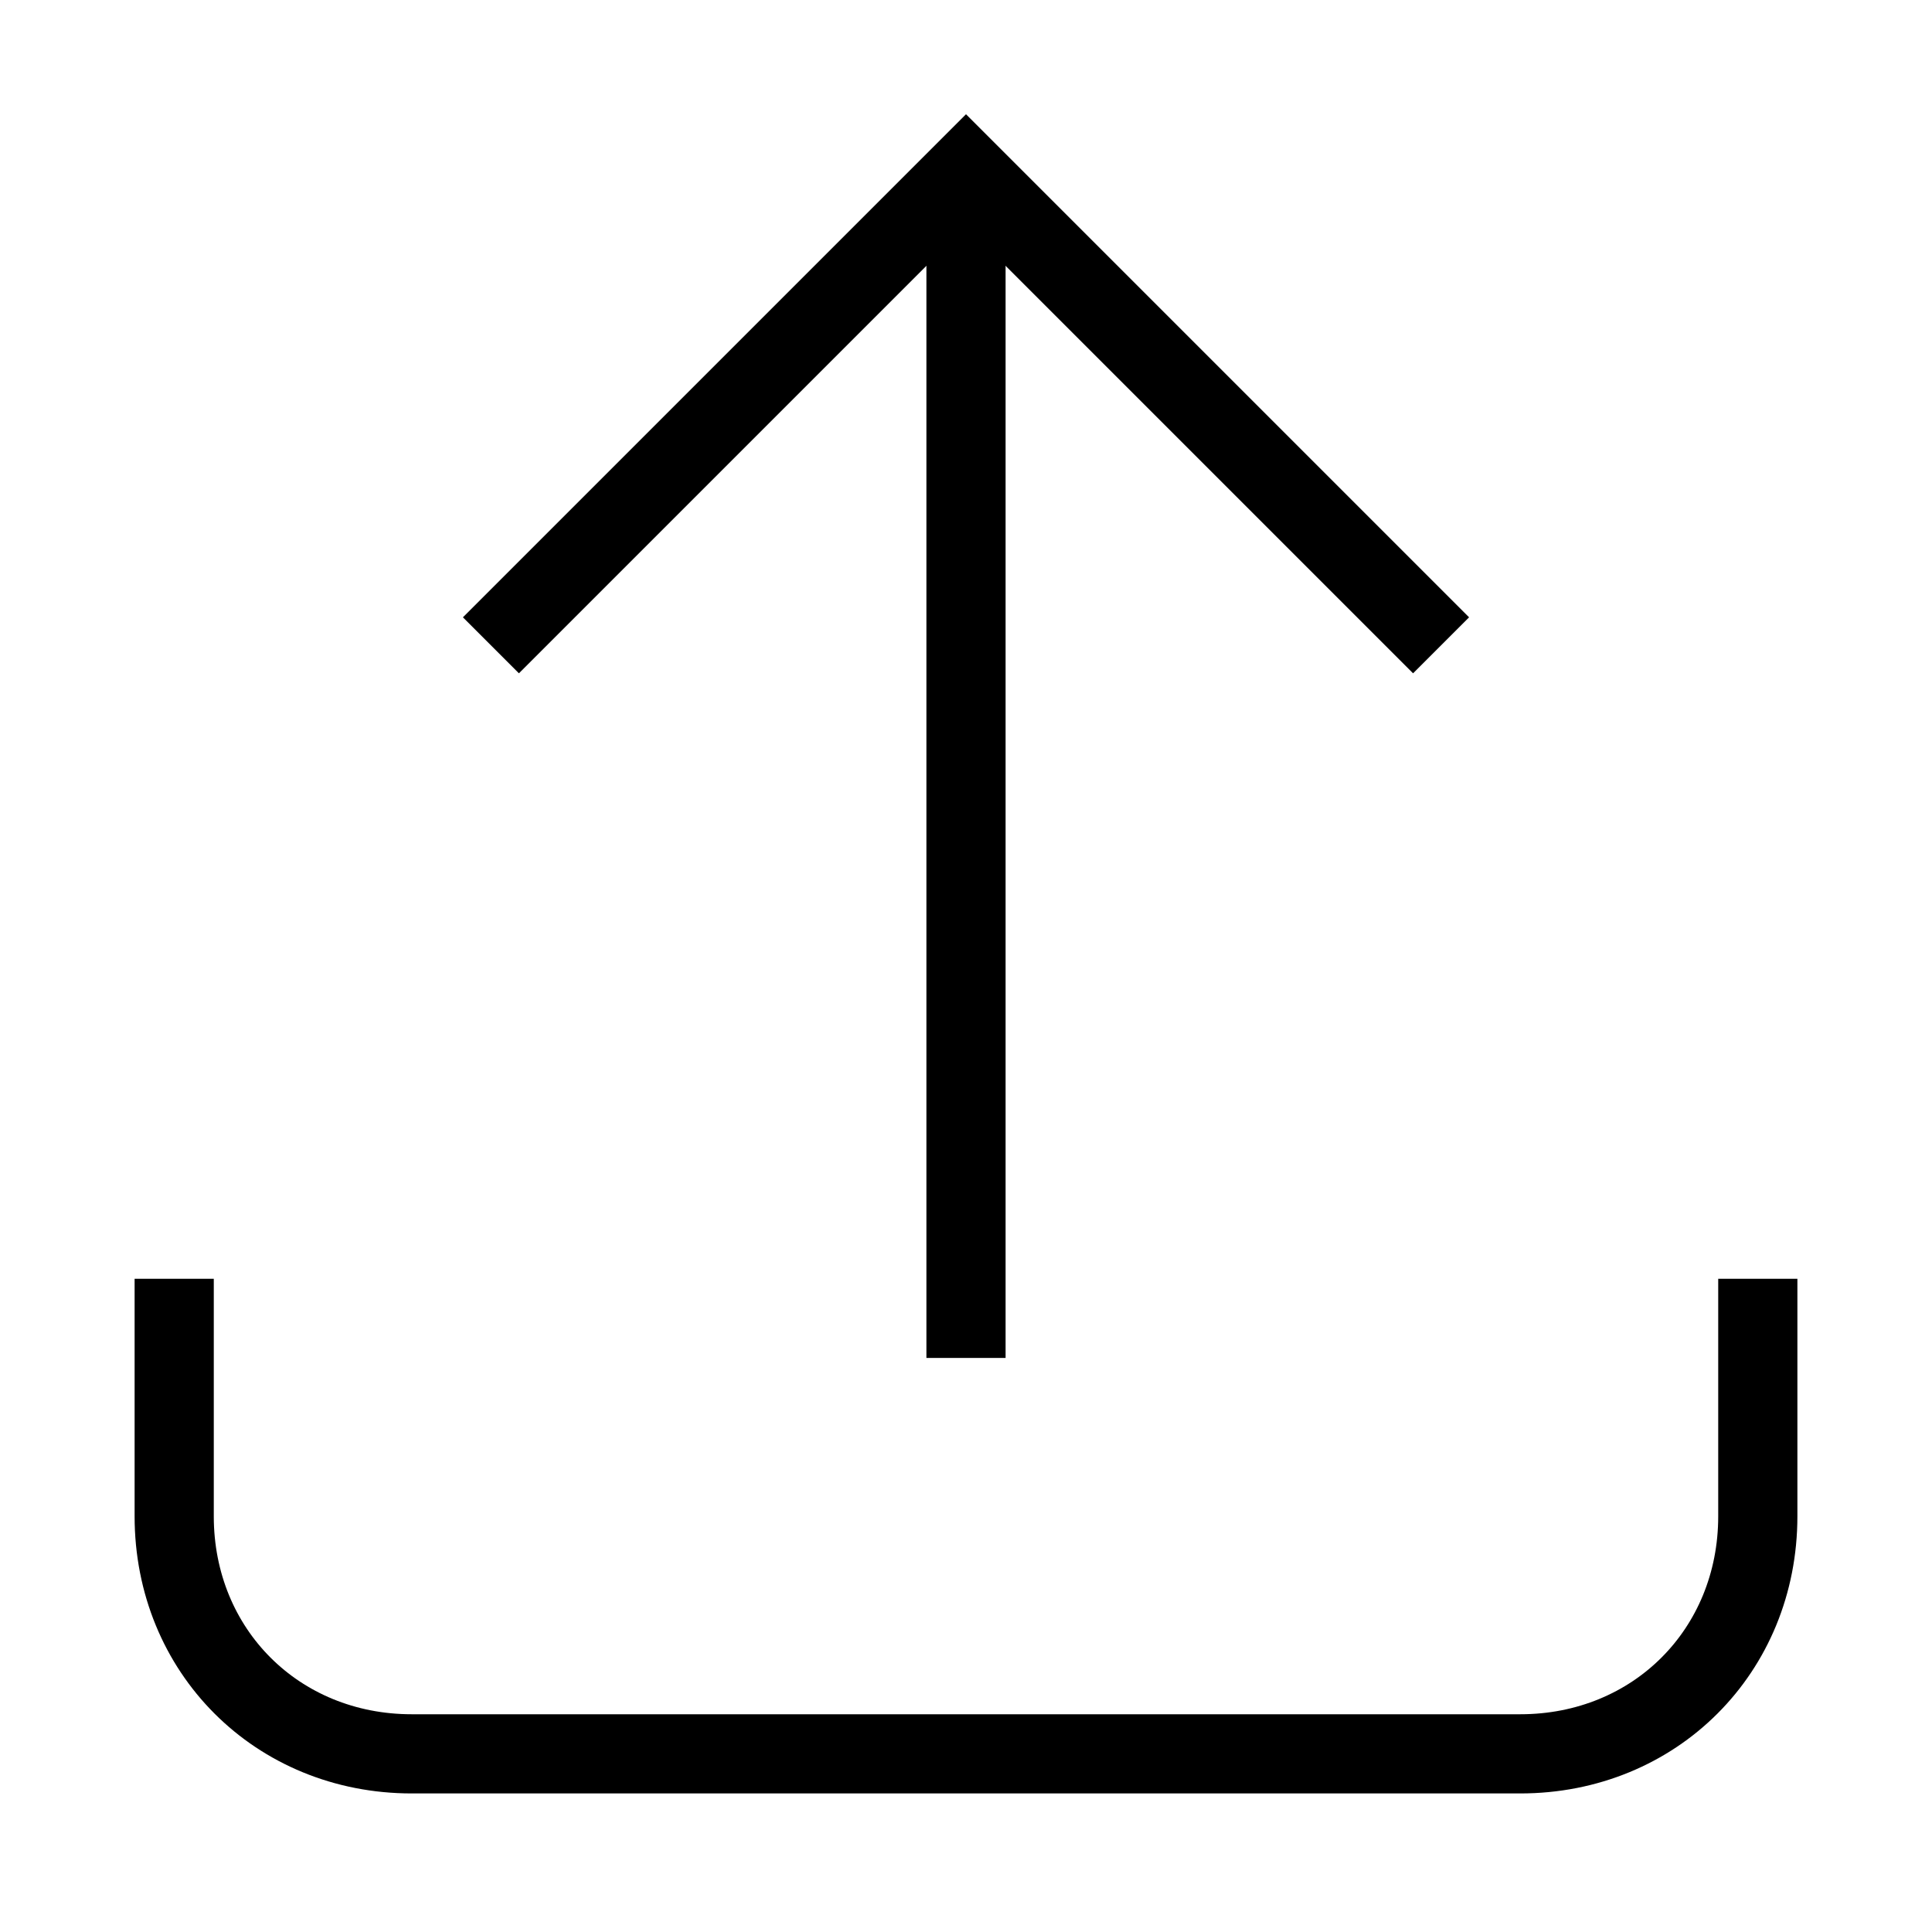
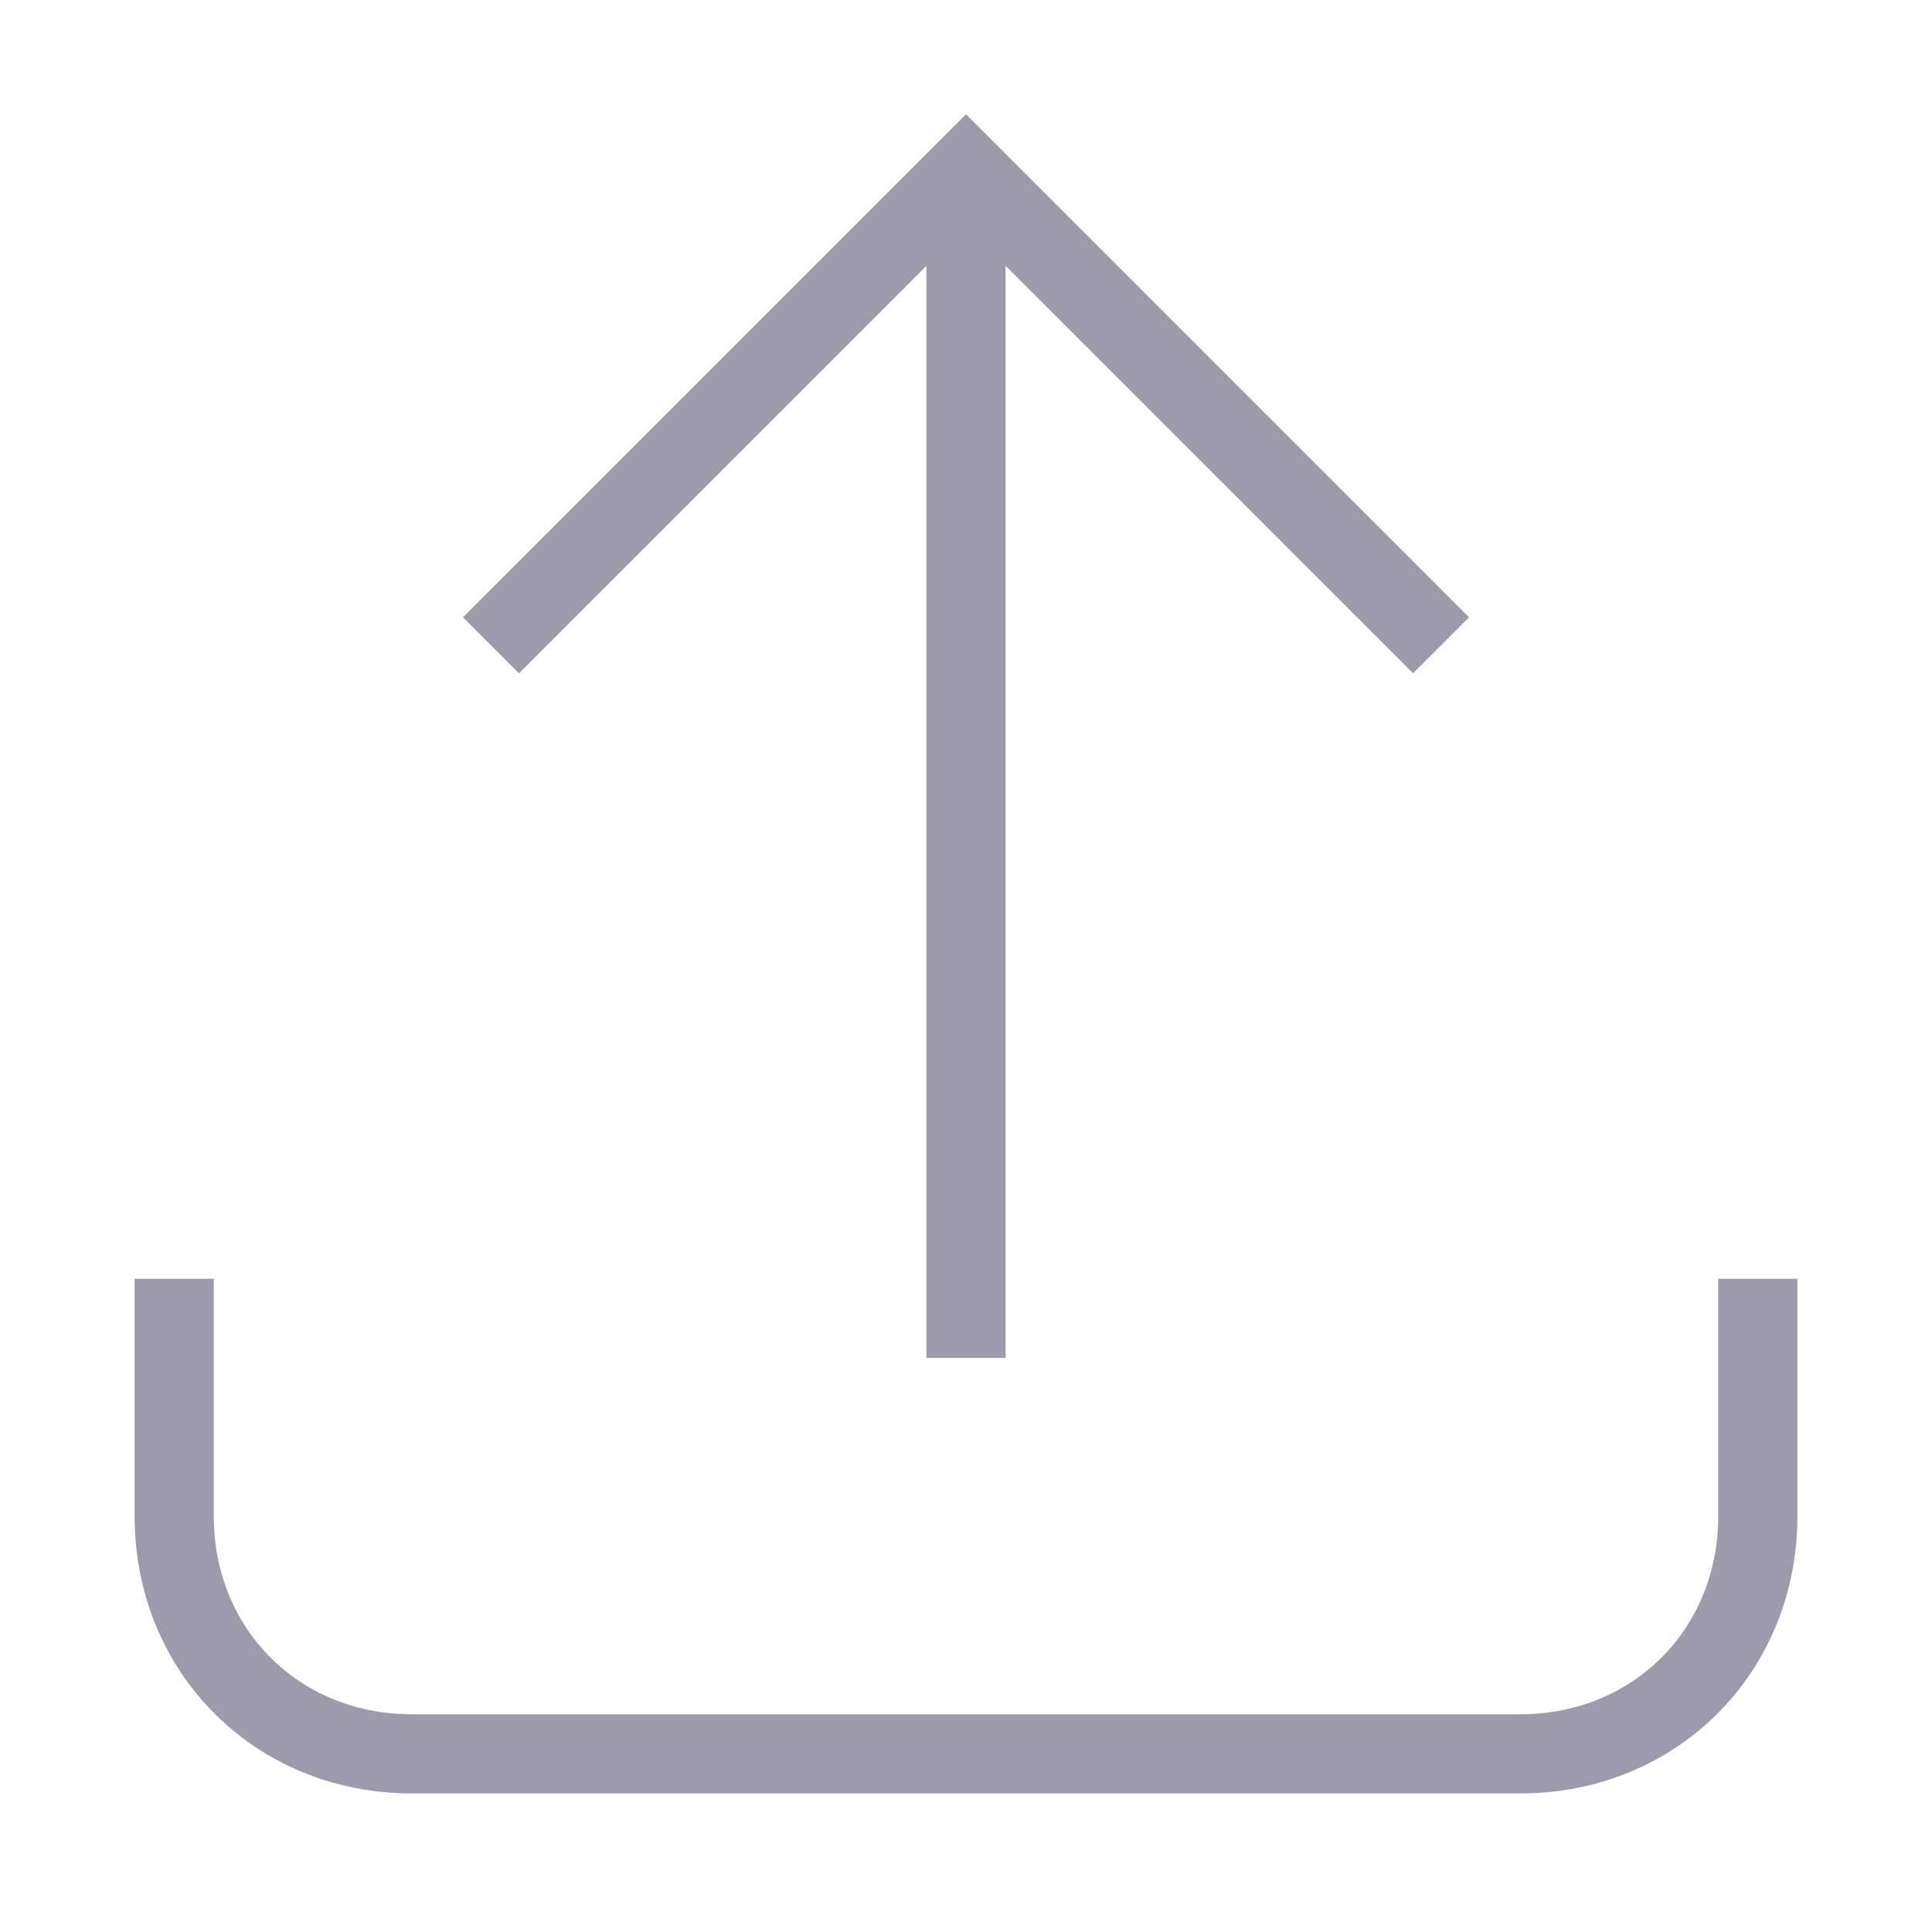
<svg xmlns="http://www.w3.org/2000/svg" width="20px" height="20px" version="1.1" viewBox="0 0 24.4 23.9" style="enable-background:new 0 0 24.4 23.9;" xml:space="preserve" id="svg10">
  <defs id="defs14" />
  <style type="text/css" id="style2">
	.st0{fill:none;stroke:#000000;}
</style>
-   <path class="st0" d="M2.2,15.9v3c0,1.7,1.3,3,3,3h14c1.7,0,3-1.3,3-3v-3" id="path4" />
-   <path class="st0" d="M12.2,1.9v15" id="path6" />
-   <polyline class="st0" points="6.2,10.9 12.2,16.9 18.2,10.9 " id="polyline8" transform="rotate(-180,12.2,9.4)" style="fill:none;stroke:#000000" />
+   <path class="st0" d="M2.2,15.9v3c0,1.7,1.3,3,3,3h14c1.7,0,3-1.3,3-3v-3" id="path4" style="stroke:#9b9bab;stroke-opacity:1" />
+   <path class="st0" d="M12.2,1.9v15" id="path6" style="stroke:#9b9bab;stroke-opacity:1" />
+   <polyline class="st0" points="6.2,10.9 12.2,16.9 18.2,10.9 " id="polyline8" transform="rotate(-180,12.2,9.4)" style="fill:none;stroke:#9b9bab;stroke-opacity:1" />
</svg>
